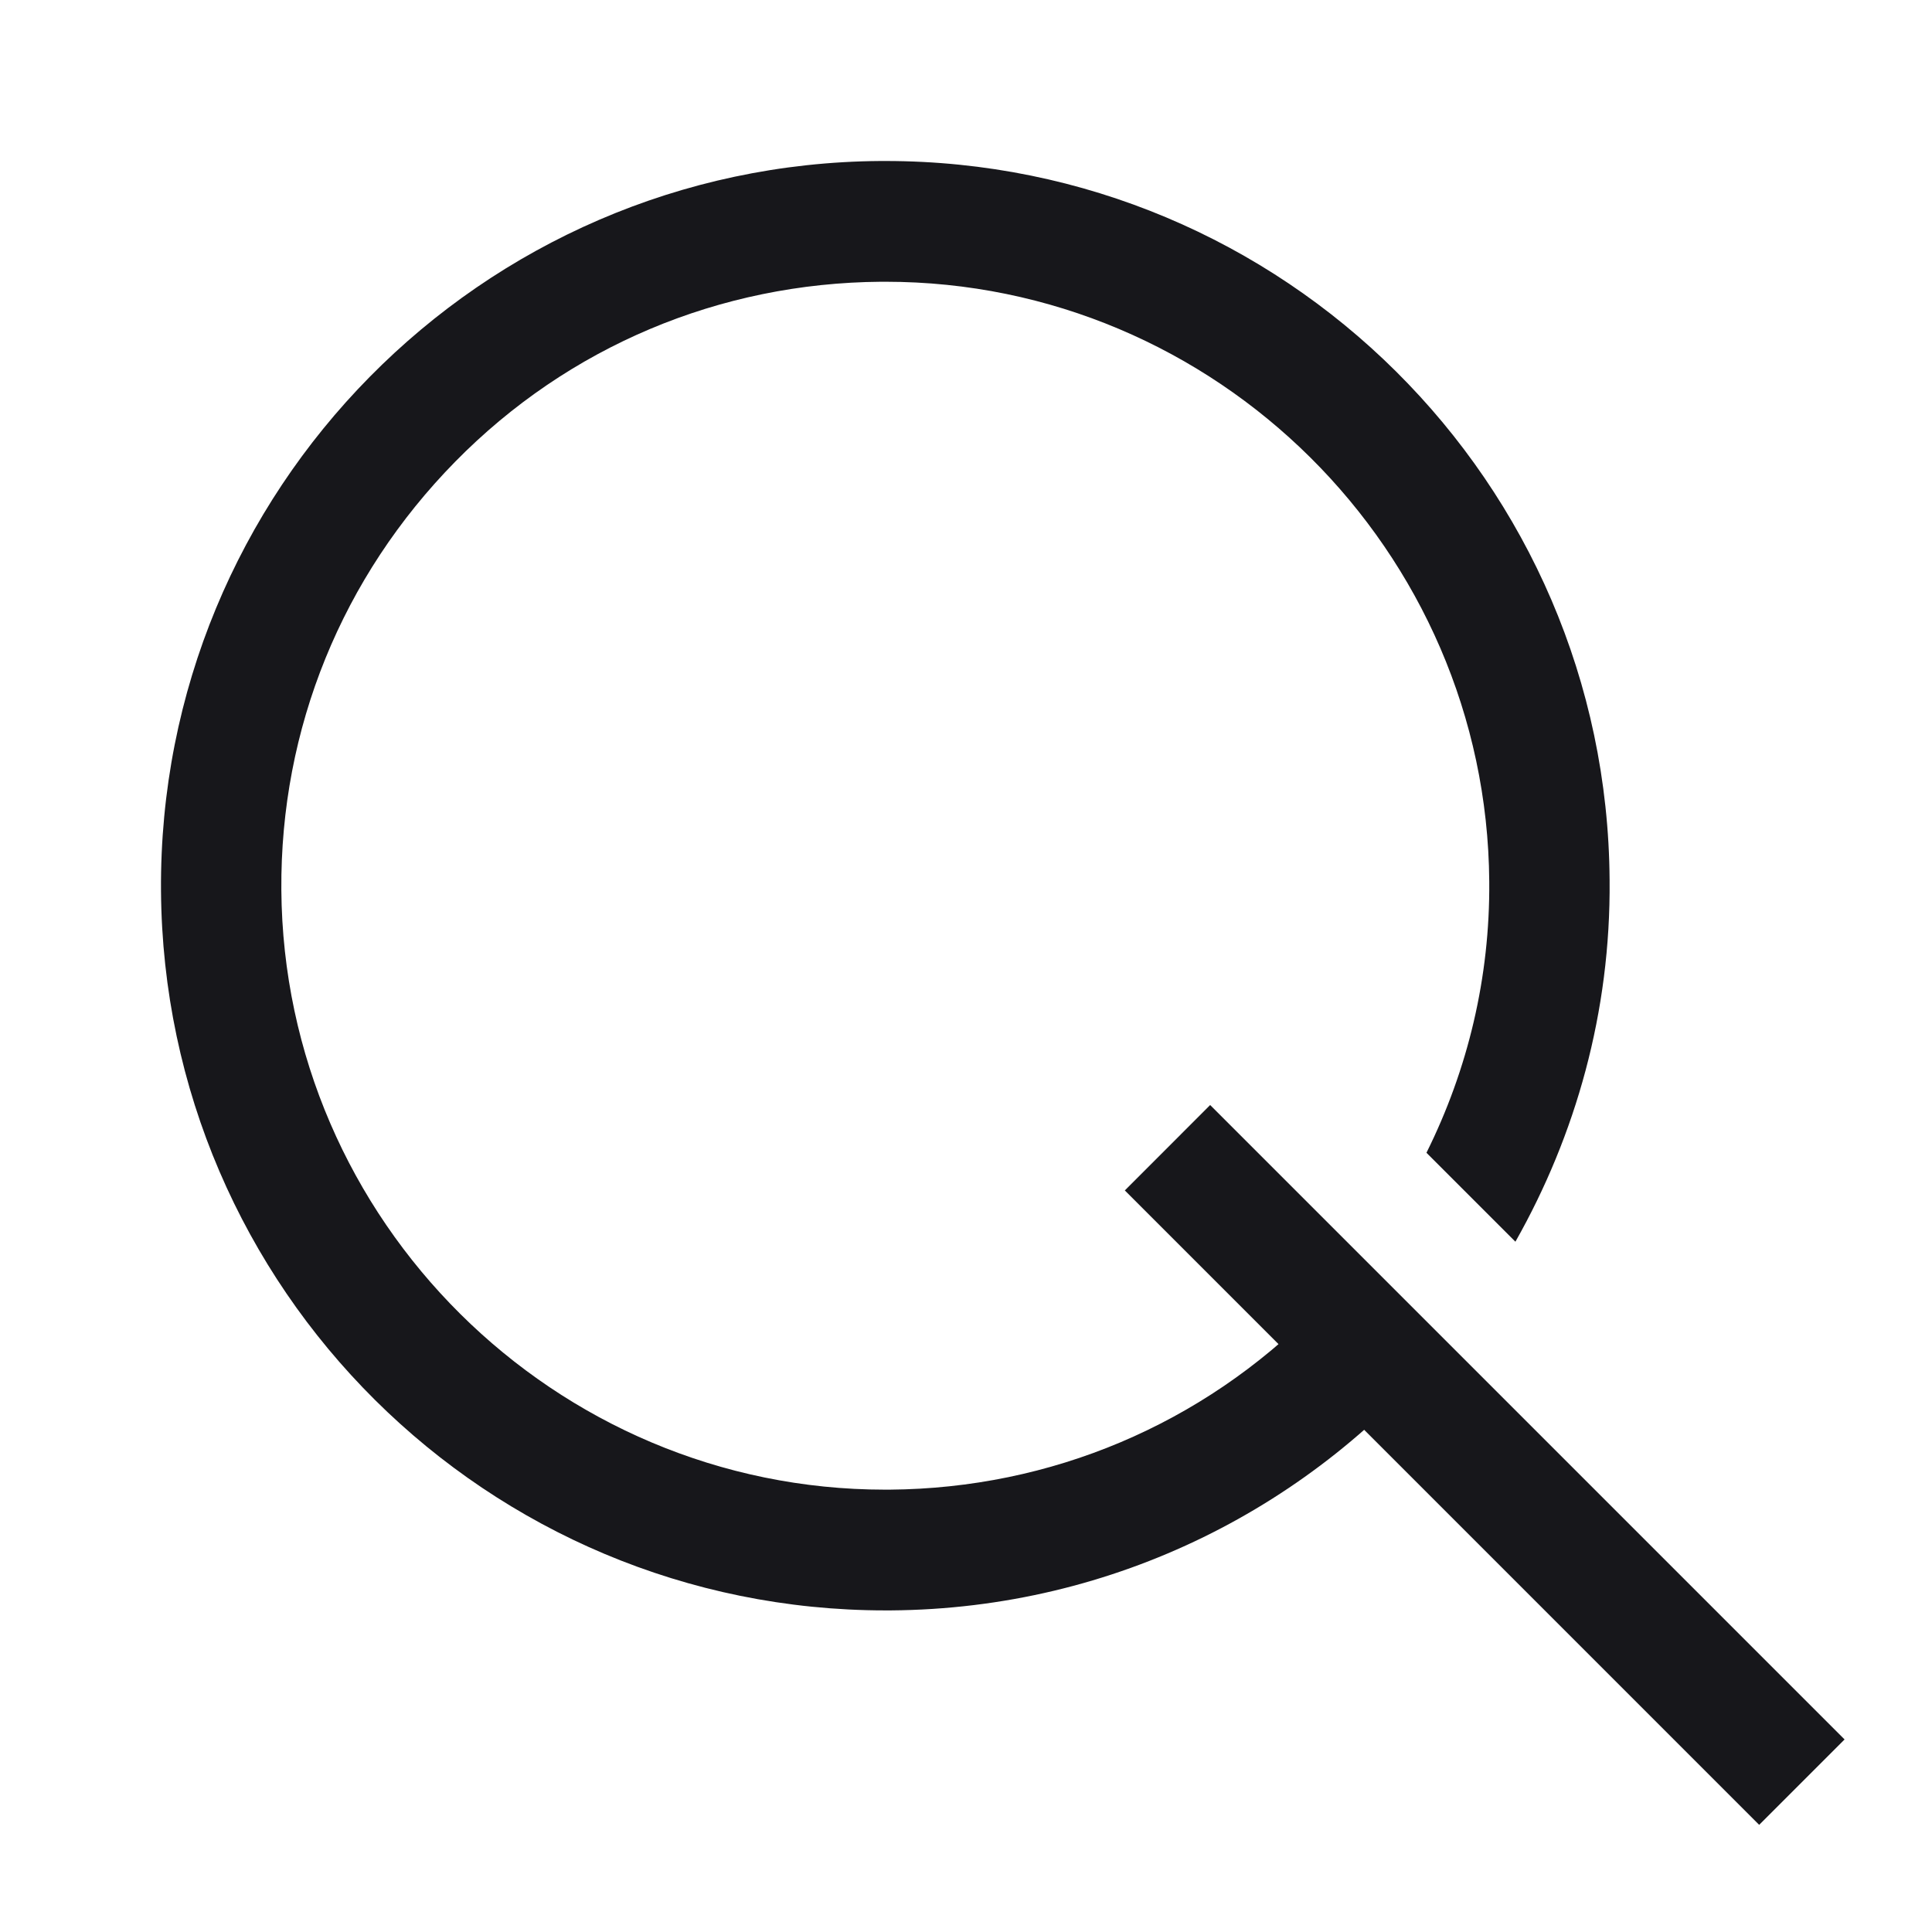
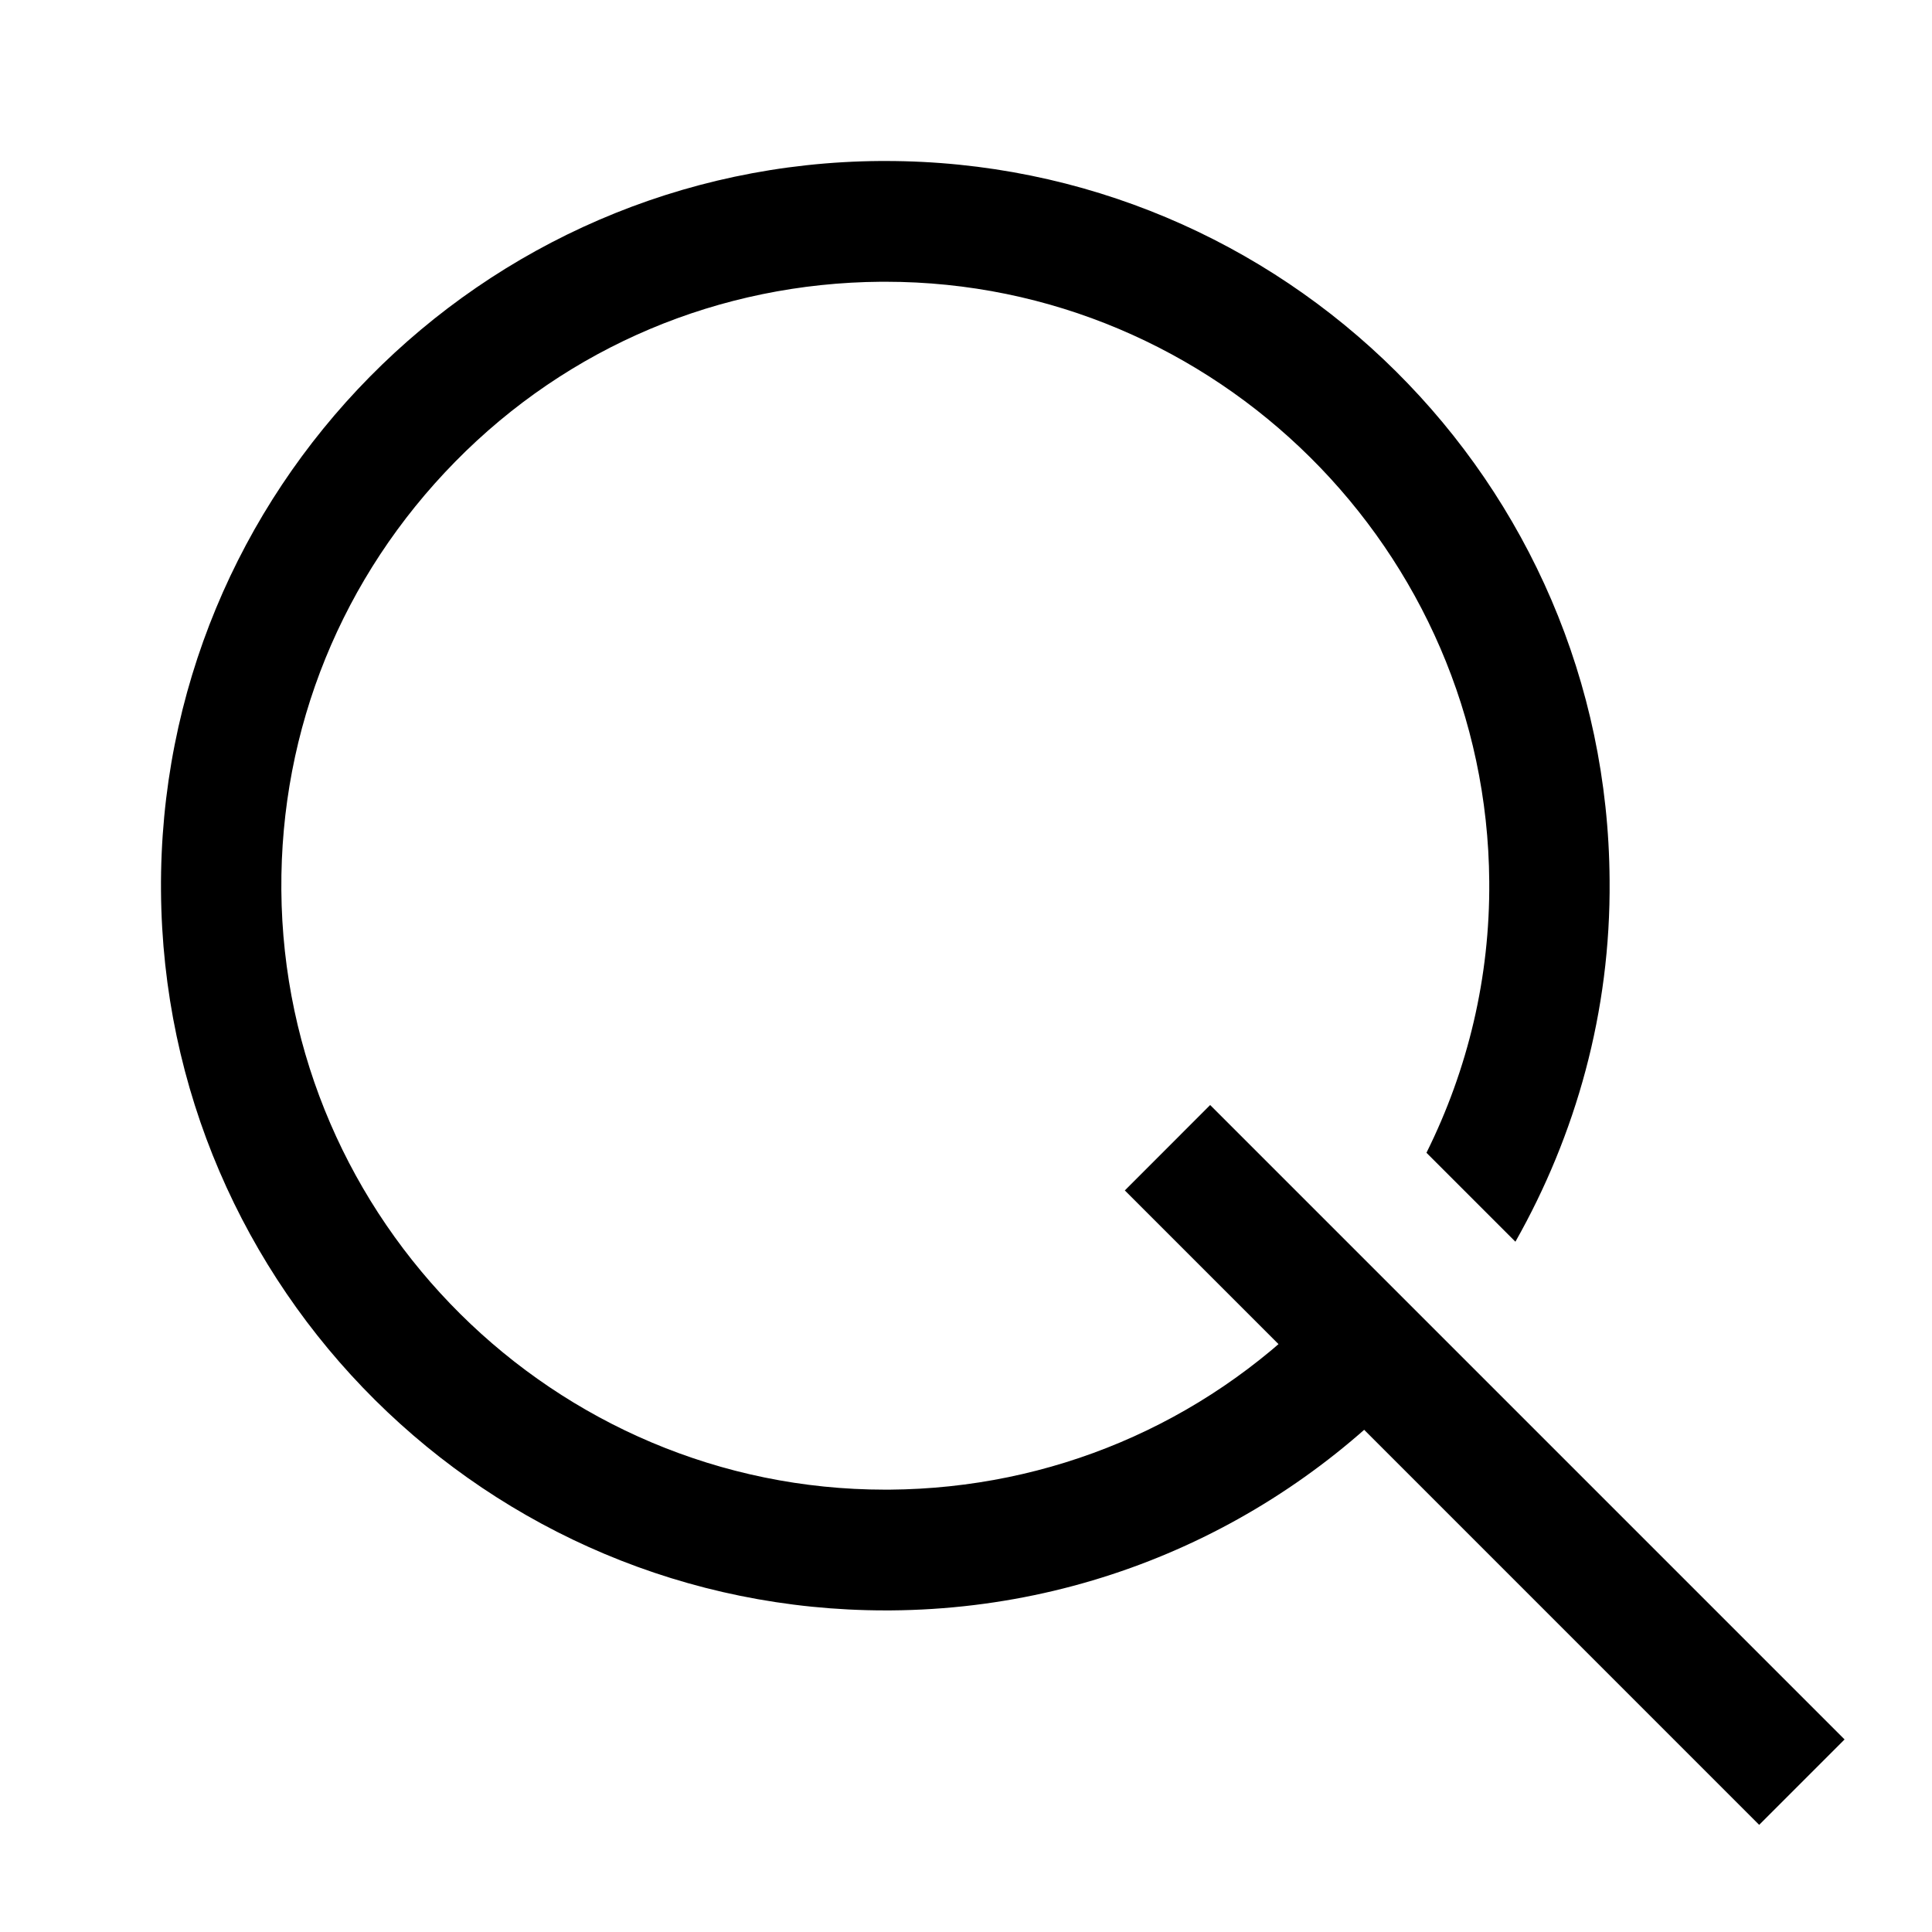
<svg xmlns="http://www.w3.org/2000/svg" width="24" height="24" viewBox="0 0 24 24" fill="none">
-   <path d="M15.033 13.727L13.973 14.788L21.853 22.669L22.914 21.608L15.033 13.727Z" fill="#17171B" />
-   <path d="M16.9 15.625C16.725 15.85 16.54 16.065 16.34 16.27C14.935 17.695 13.055 18.49 11.05 18.505H10.995C6.89 18.505 3.525 15.165 3.495 11.055C3.48 9.05 4.25 7.165 5.655 5.735C7.06 4.305 8.94 3.515 10.945 3.5H11C15.105 3.5 18.47 6.84 18.5 10.95C18.51 12.14 18.235 13.285 17.72 14.32L18.825 15.425C19.575 14.1 20.01 12.57 19.995 10.935C19.965 5.99 15.945 2 11 2C10.98 2 10.96 2 10.935 2C5.97 2.035 1.965 6.095 2 11.065C2.035 16.015 6.055 20.005 11 20.005C11.02 20.005 11.04 20.005 11.065 20.005C13.855 19.985 16.335 18.7 17.975 16.695L16.905 15.625H16.9Z" fill="#17171B" />
+   <path d="M15.033 13.727L13.973 14.788L21.853 22.669L22.914 21.608L15.033 13.727Z" fill="currentColor" />
+   <path d="M16.9 15.625C16.725 15.85 16.54 16.065 16.34 16.27C14.935 17.695 13.055 18.49 11.05 18.505H10.995C6.89 18.505 3.525 15.165 3.495 11.055C3.48 9.05 4.25 7.165 5.655 5.735C7.06 4.305 8.94 3.515 10.945 3.5H11C15.105 3.5 18.47 6.84 18.5 10.95C18.51 12.14 18.235 13.285 17.72 14.32L18.825 15.425C19.575 14.1 20.01 12.57 19.995 10.935C19.965 5.99 15.945 2 11 2C10.98 2 10.96 2 10.935 2C5.97 2.035 1.965 6.095 2 11.065C2.035 16.015 6.055 20.005 11 20.005C11.02 20.005 11.04 20.005 11.065 20.005C13.855 19.985 16.335 18.7 17.975 16.695L16.905 15.625H16.9Z" fill="currentColor" />
</svg>
